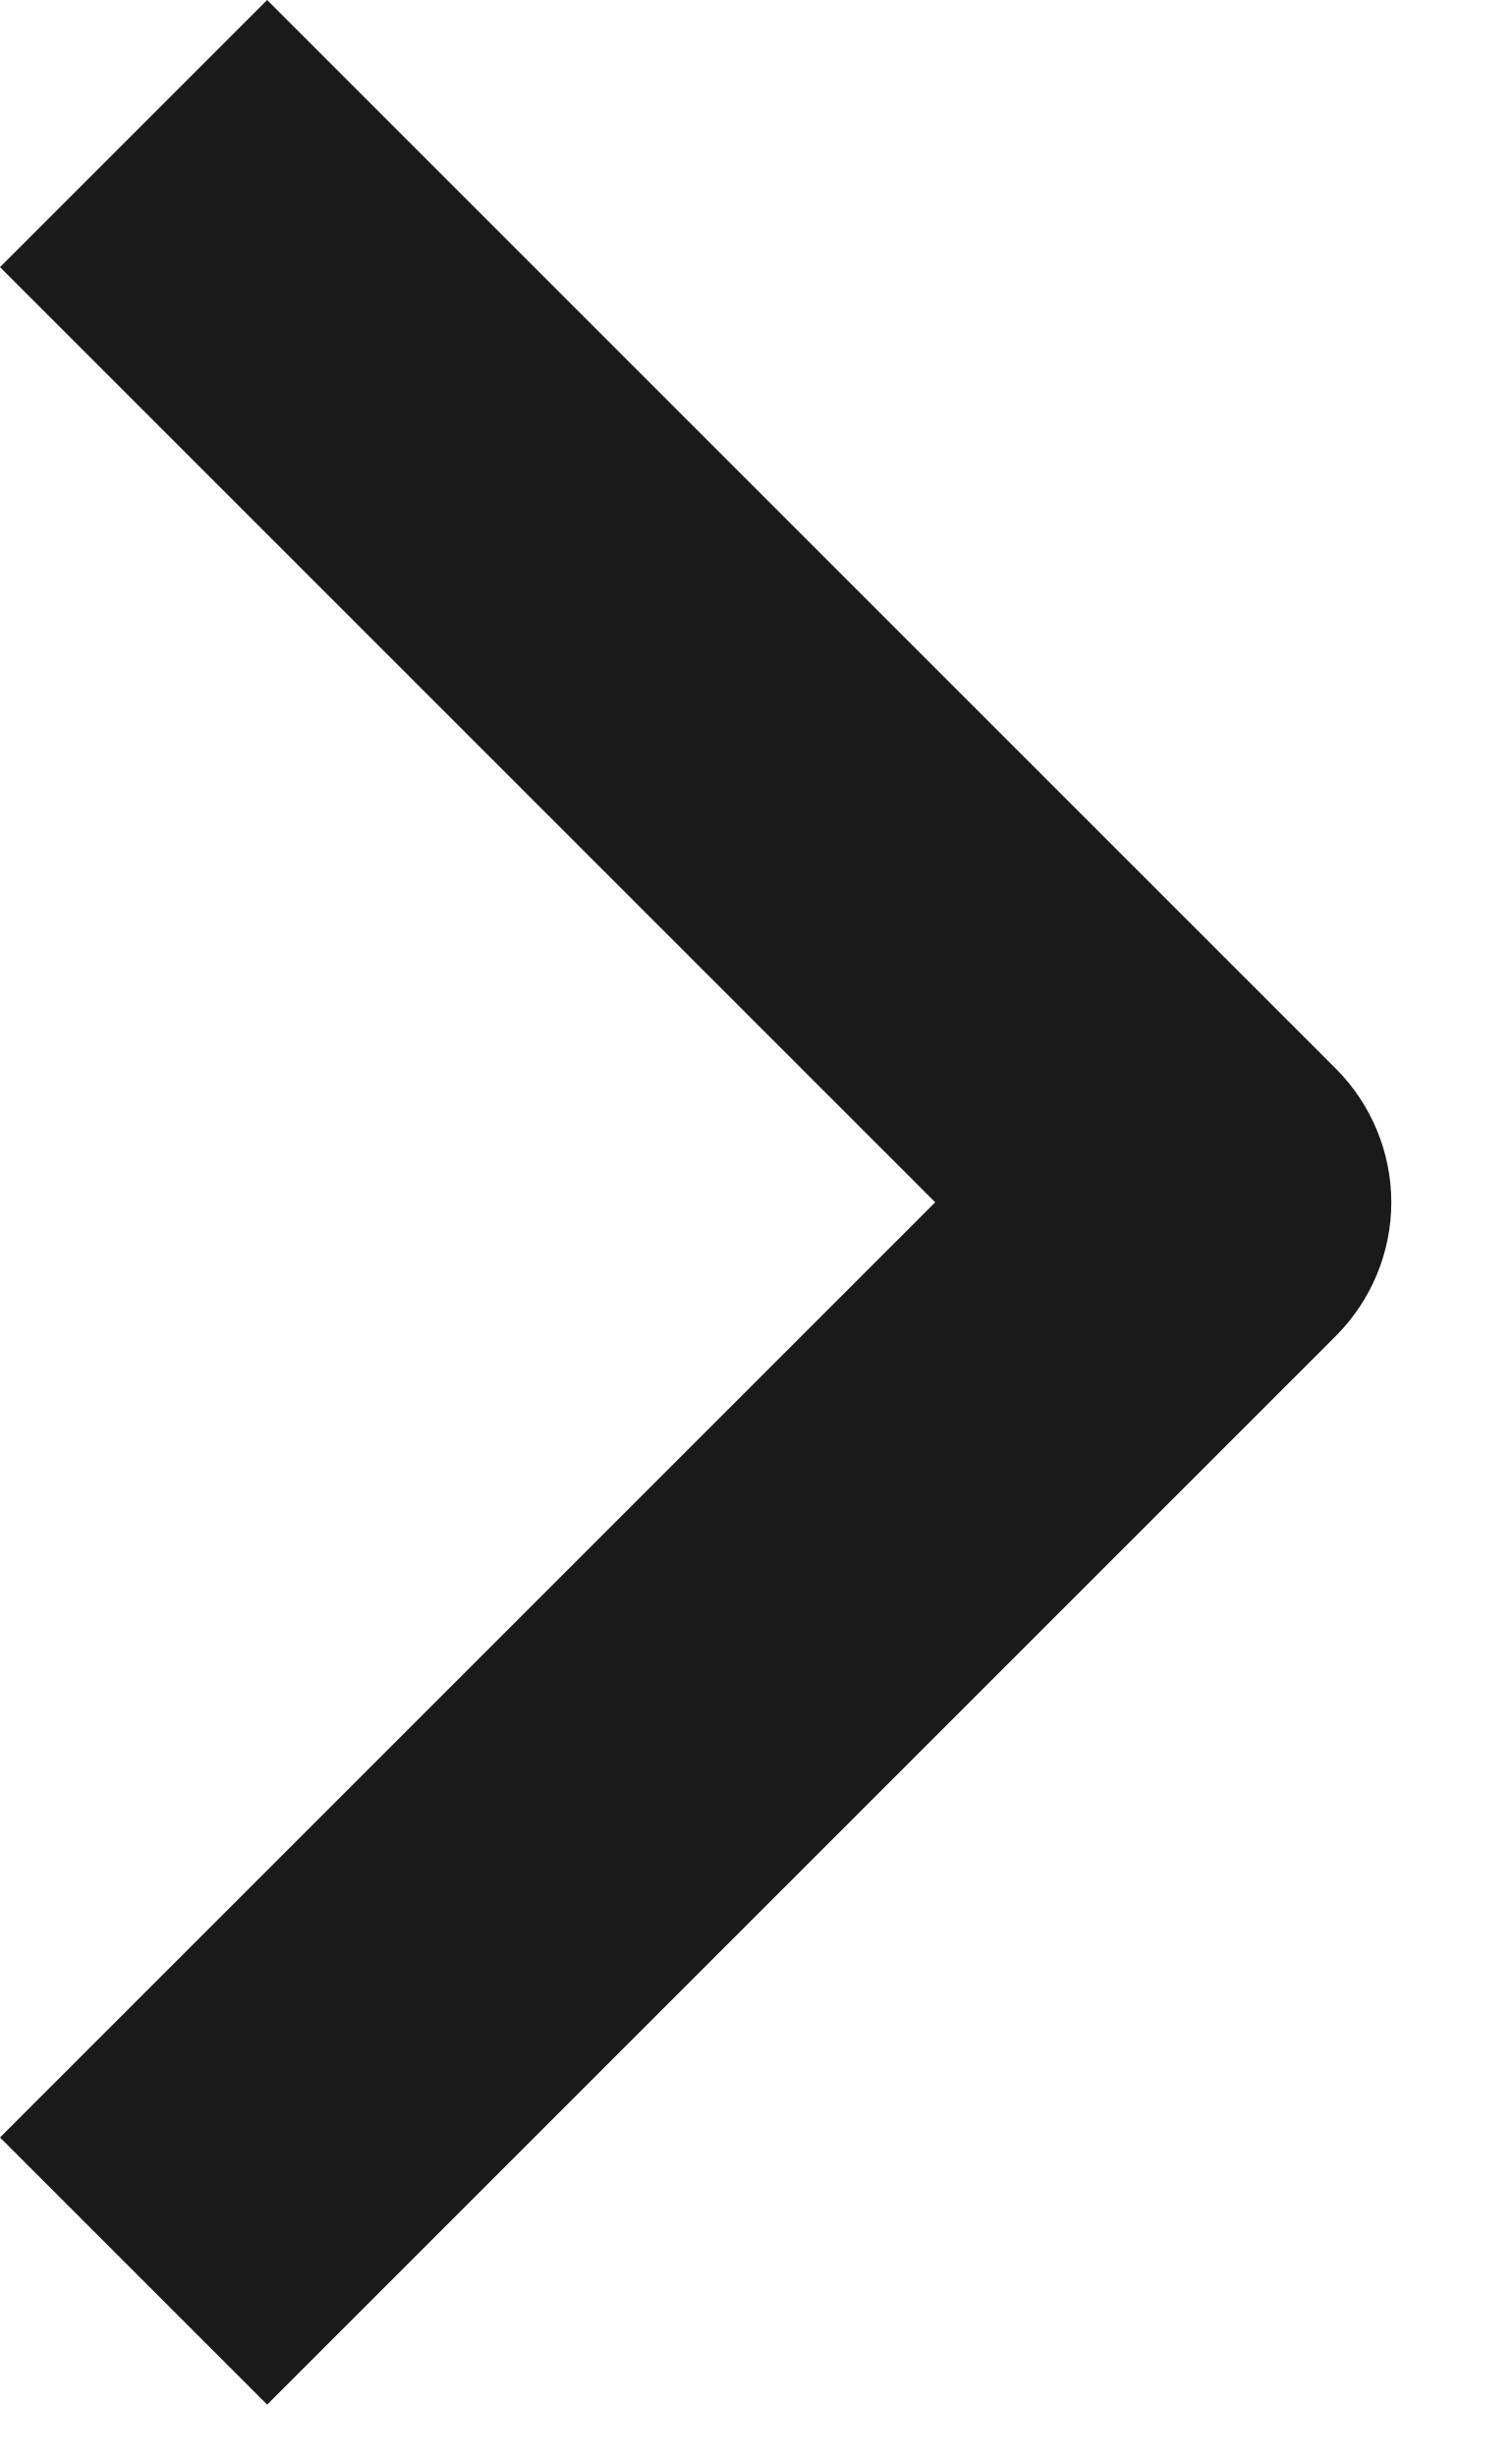
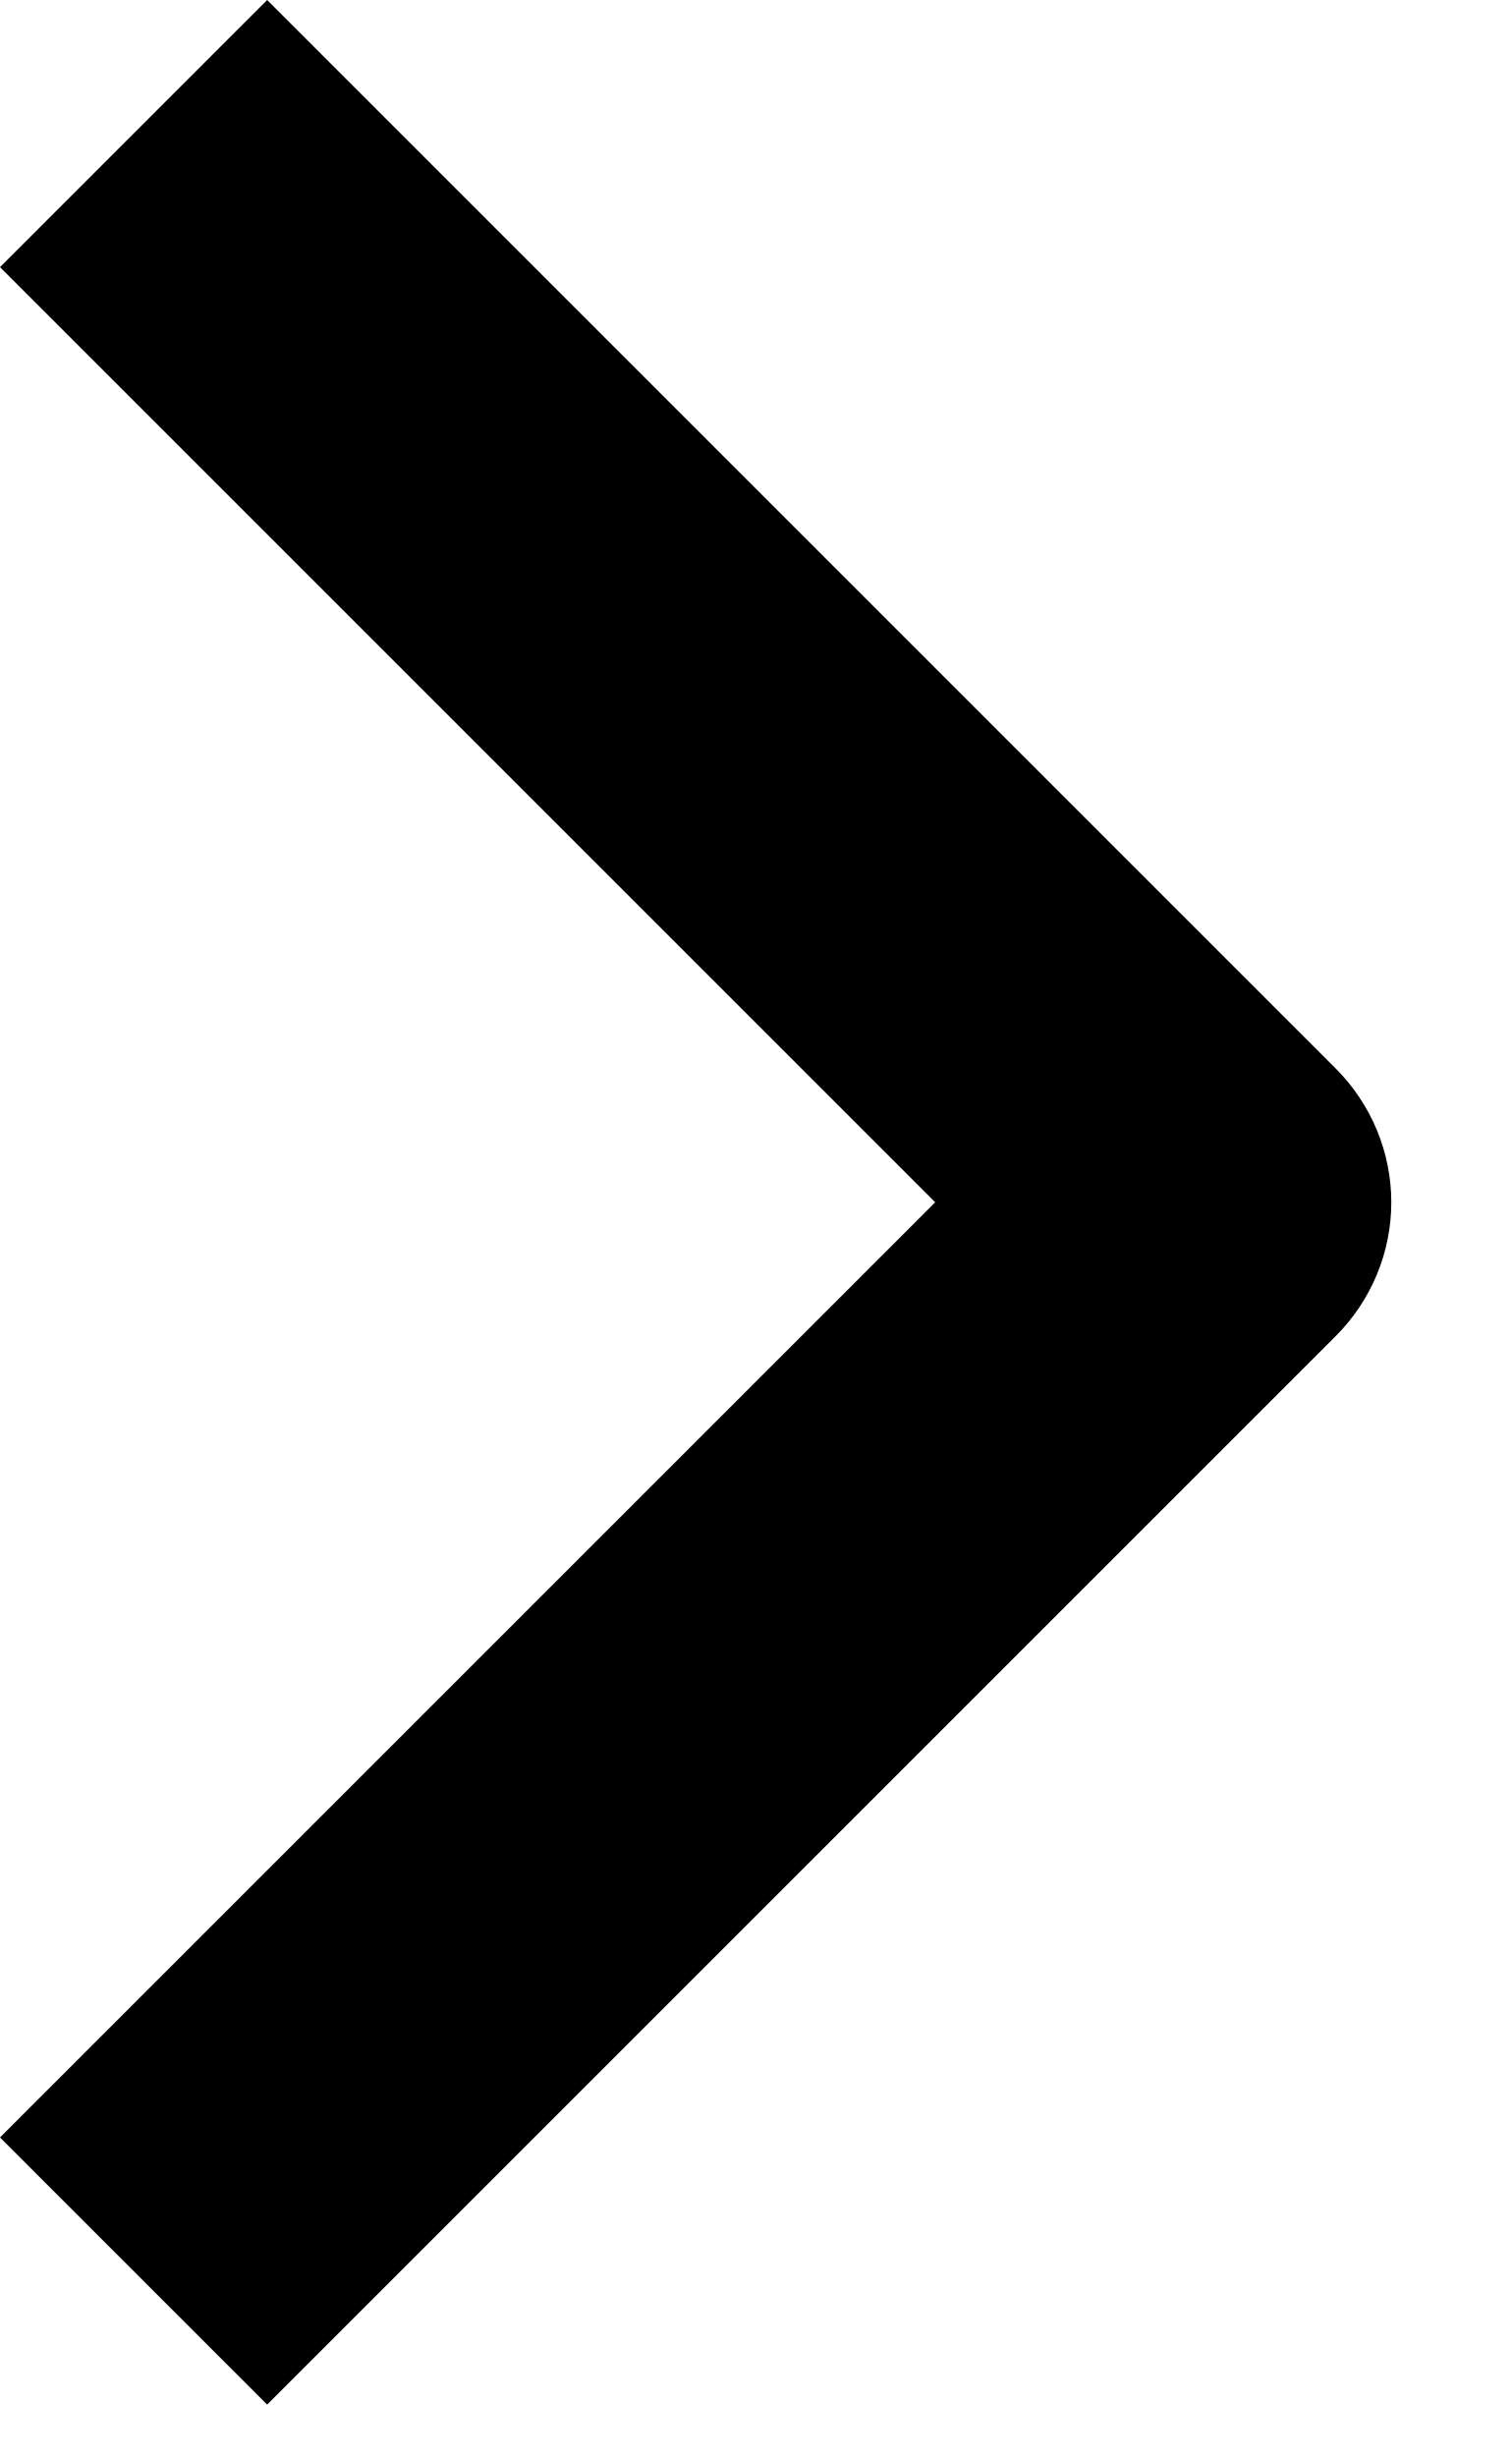
<svg xmlns="http://www.w3.org/2000/svg" width="8" height="13" viewBox="0 0 8 13" fill="none">
-   <path fill-rule="evenodd" clip-rule="evenodd" d="M7.071 7.071L1.414 12.728L0 11.314L4.95 6.364L0 1.414L1.414 0L7.071 5.657C7.258 5.845 7.364 6.099 7.364 6.364C7.364 6.629 7.258 6.883 7.071 7.071Z" fill="#1A1A1B" />
+   <path fill-rule="evenodd" clip-rule="evenodd" d="M7.071 7.071L1.414 12.728L0 11.314L4.95 6.364L0 1.414L1.414 0L7.071 5.657C7.258 5.845 7.364 6.099 7.364 6.364C7.364 6.629 7.258 6.883 7.071 7.071Z" fill="currentColor" />
</svg>
